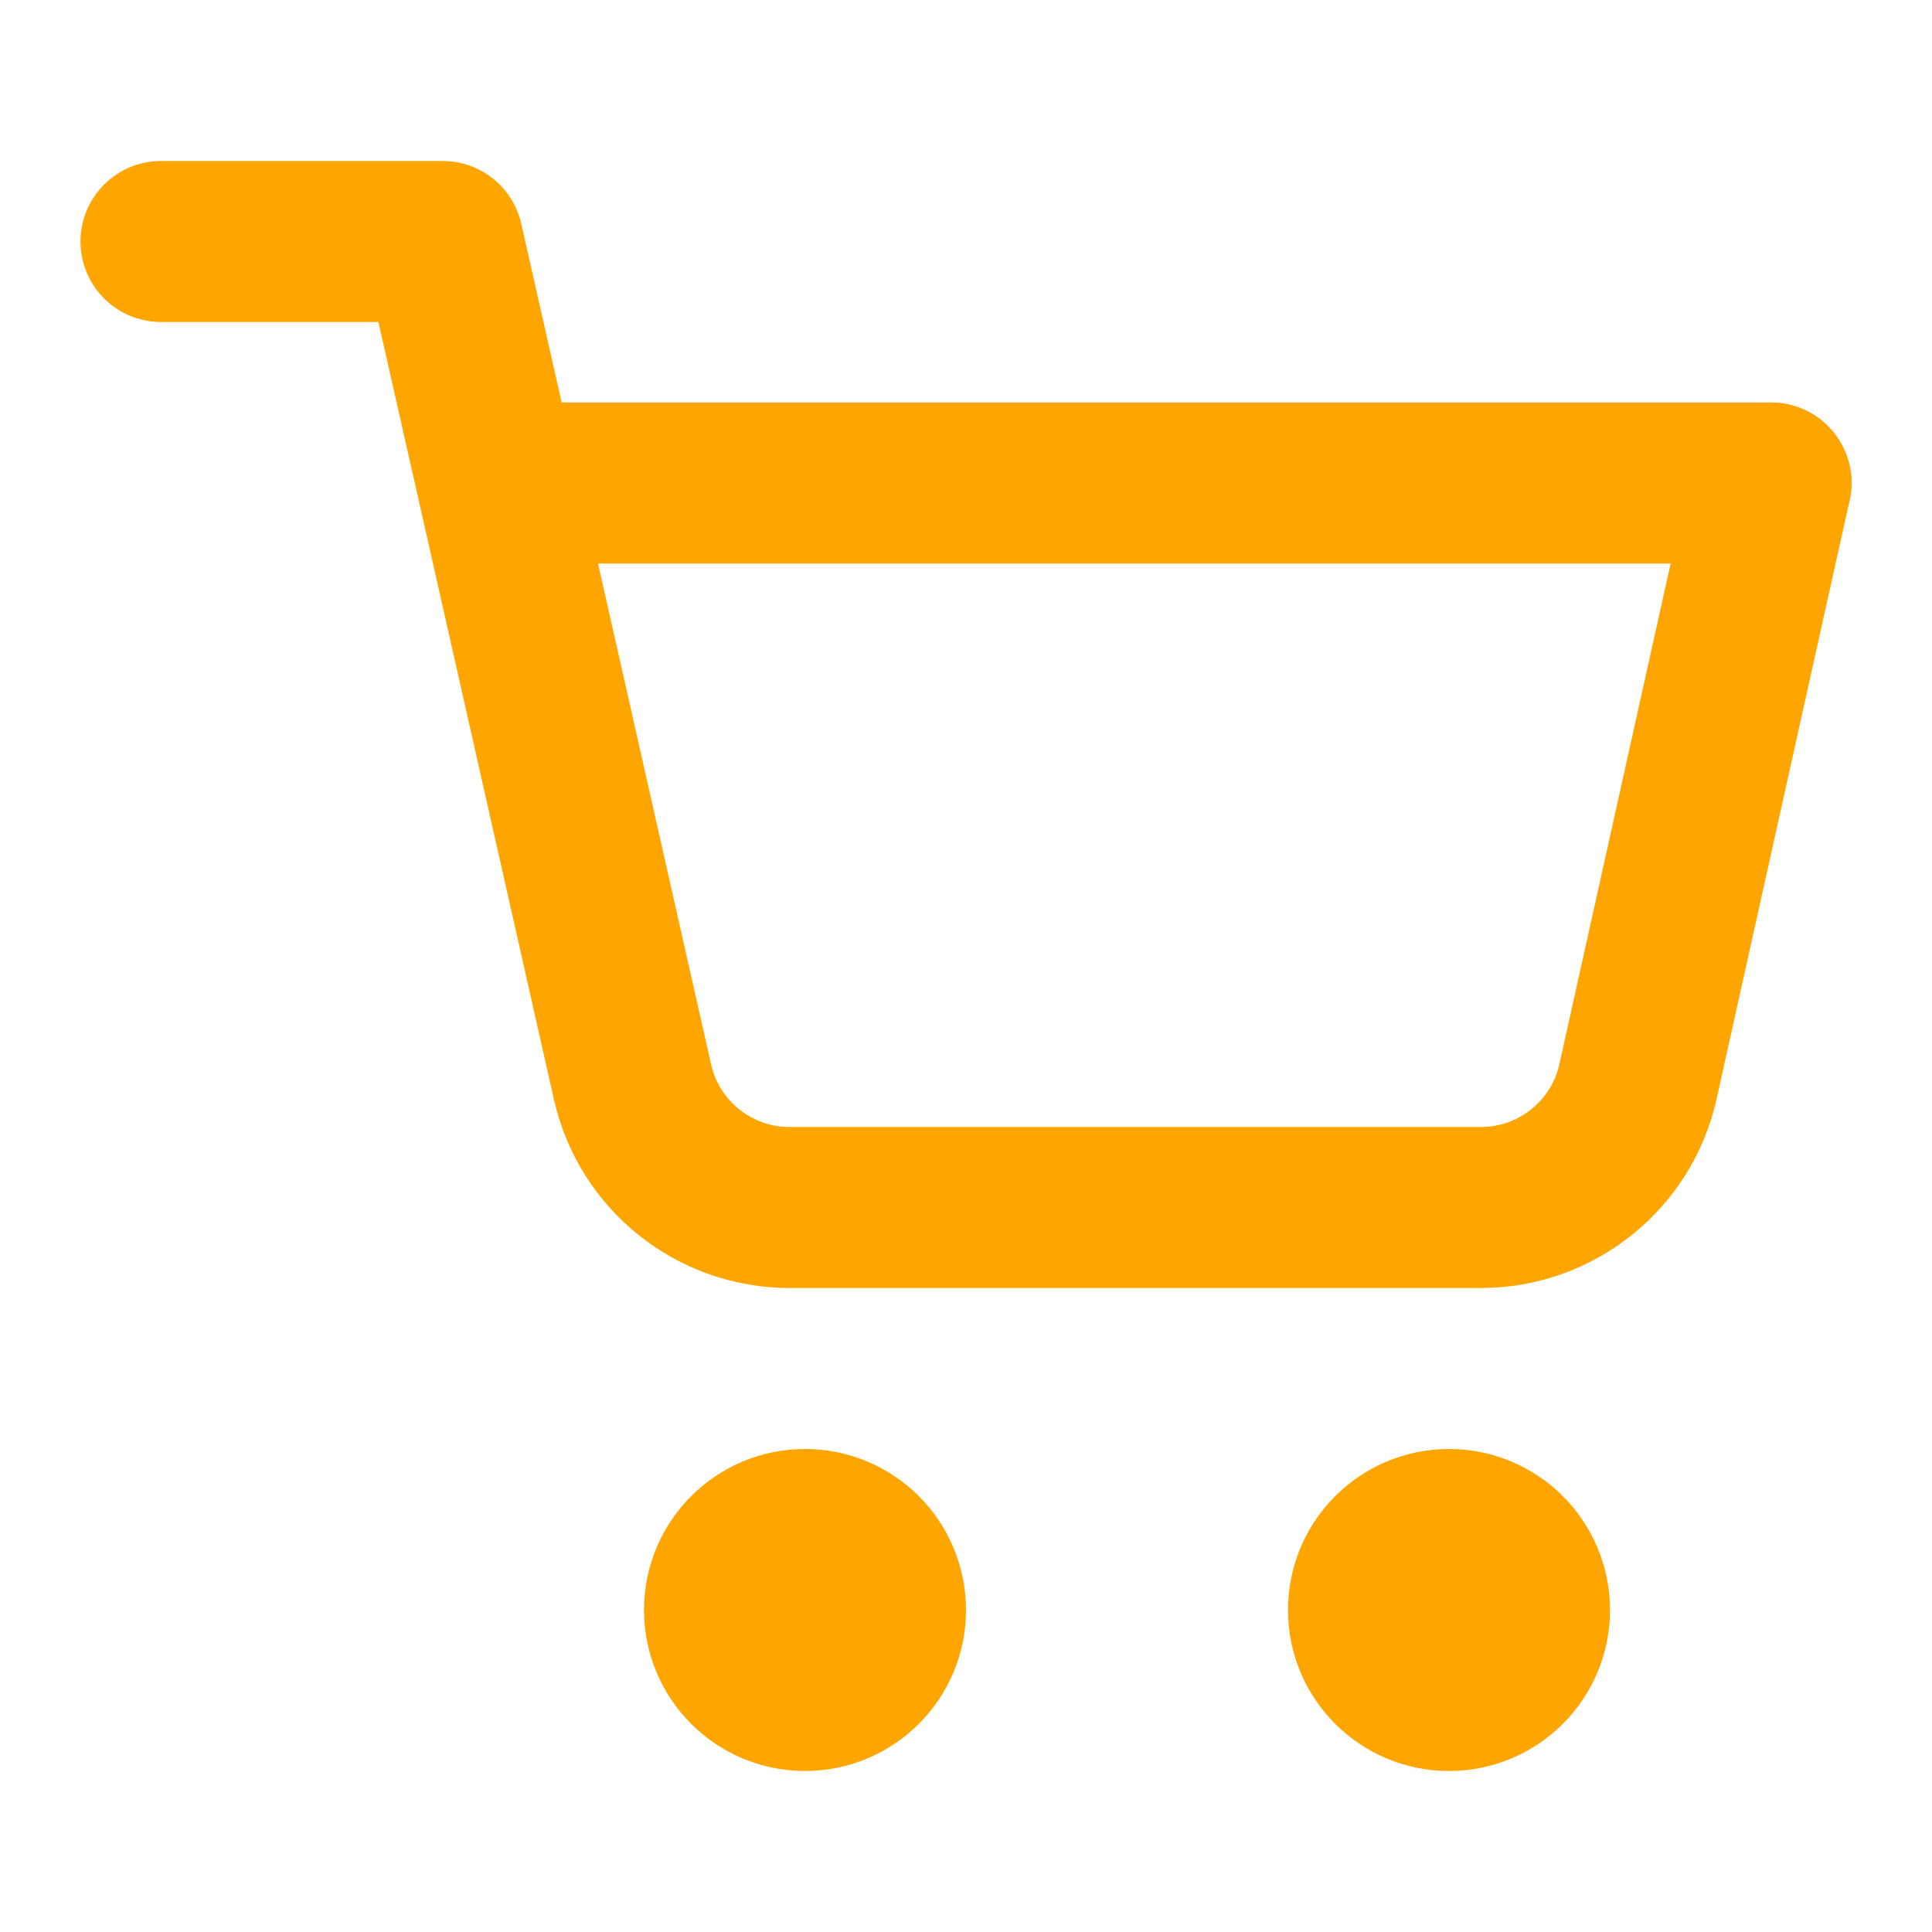
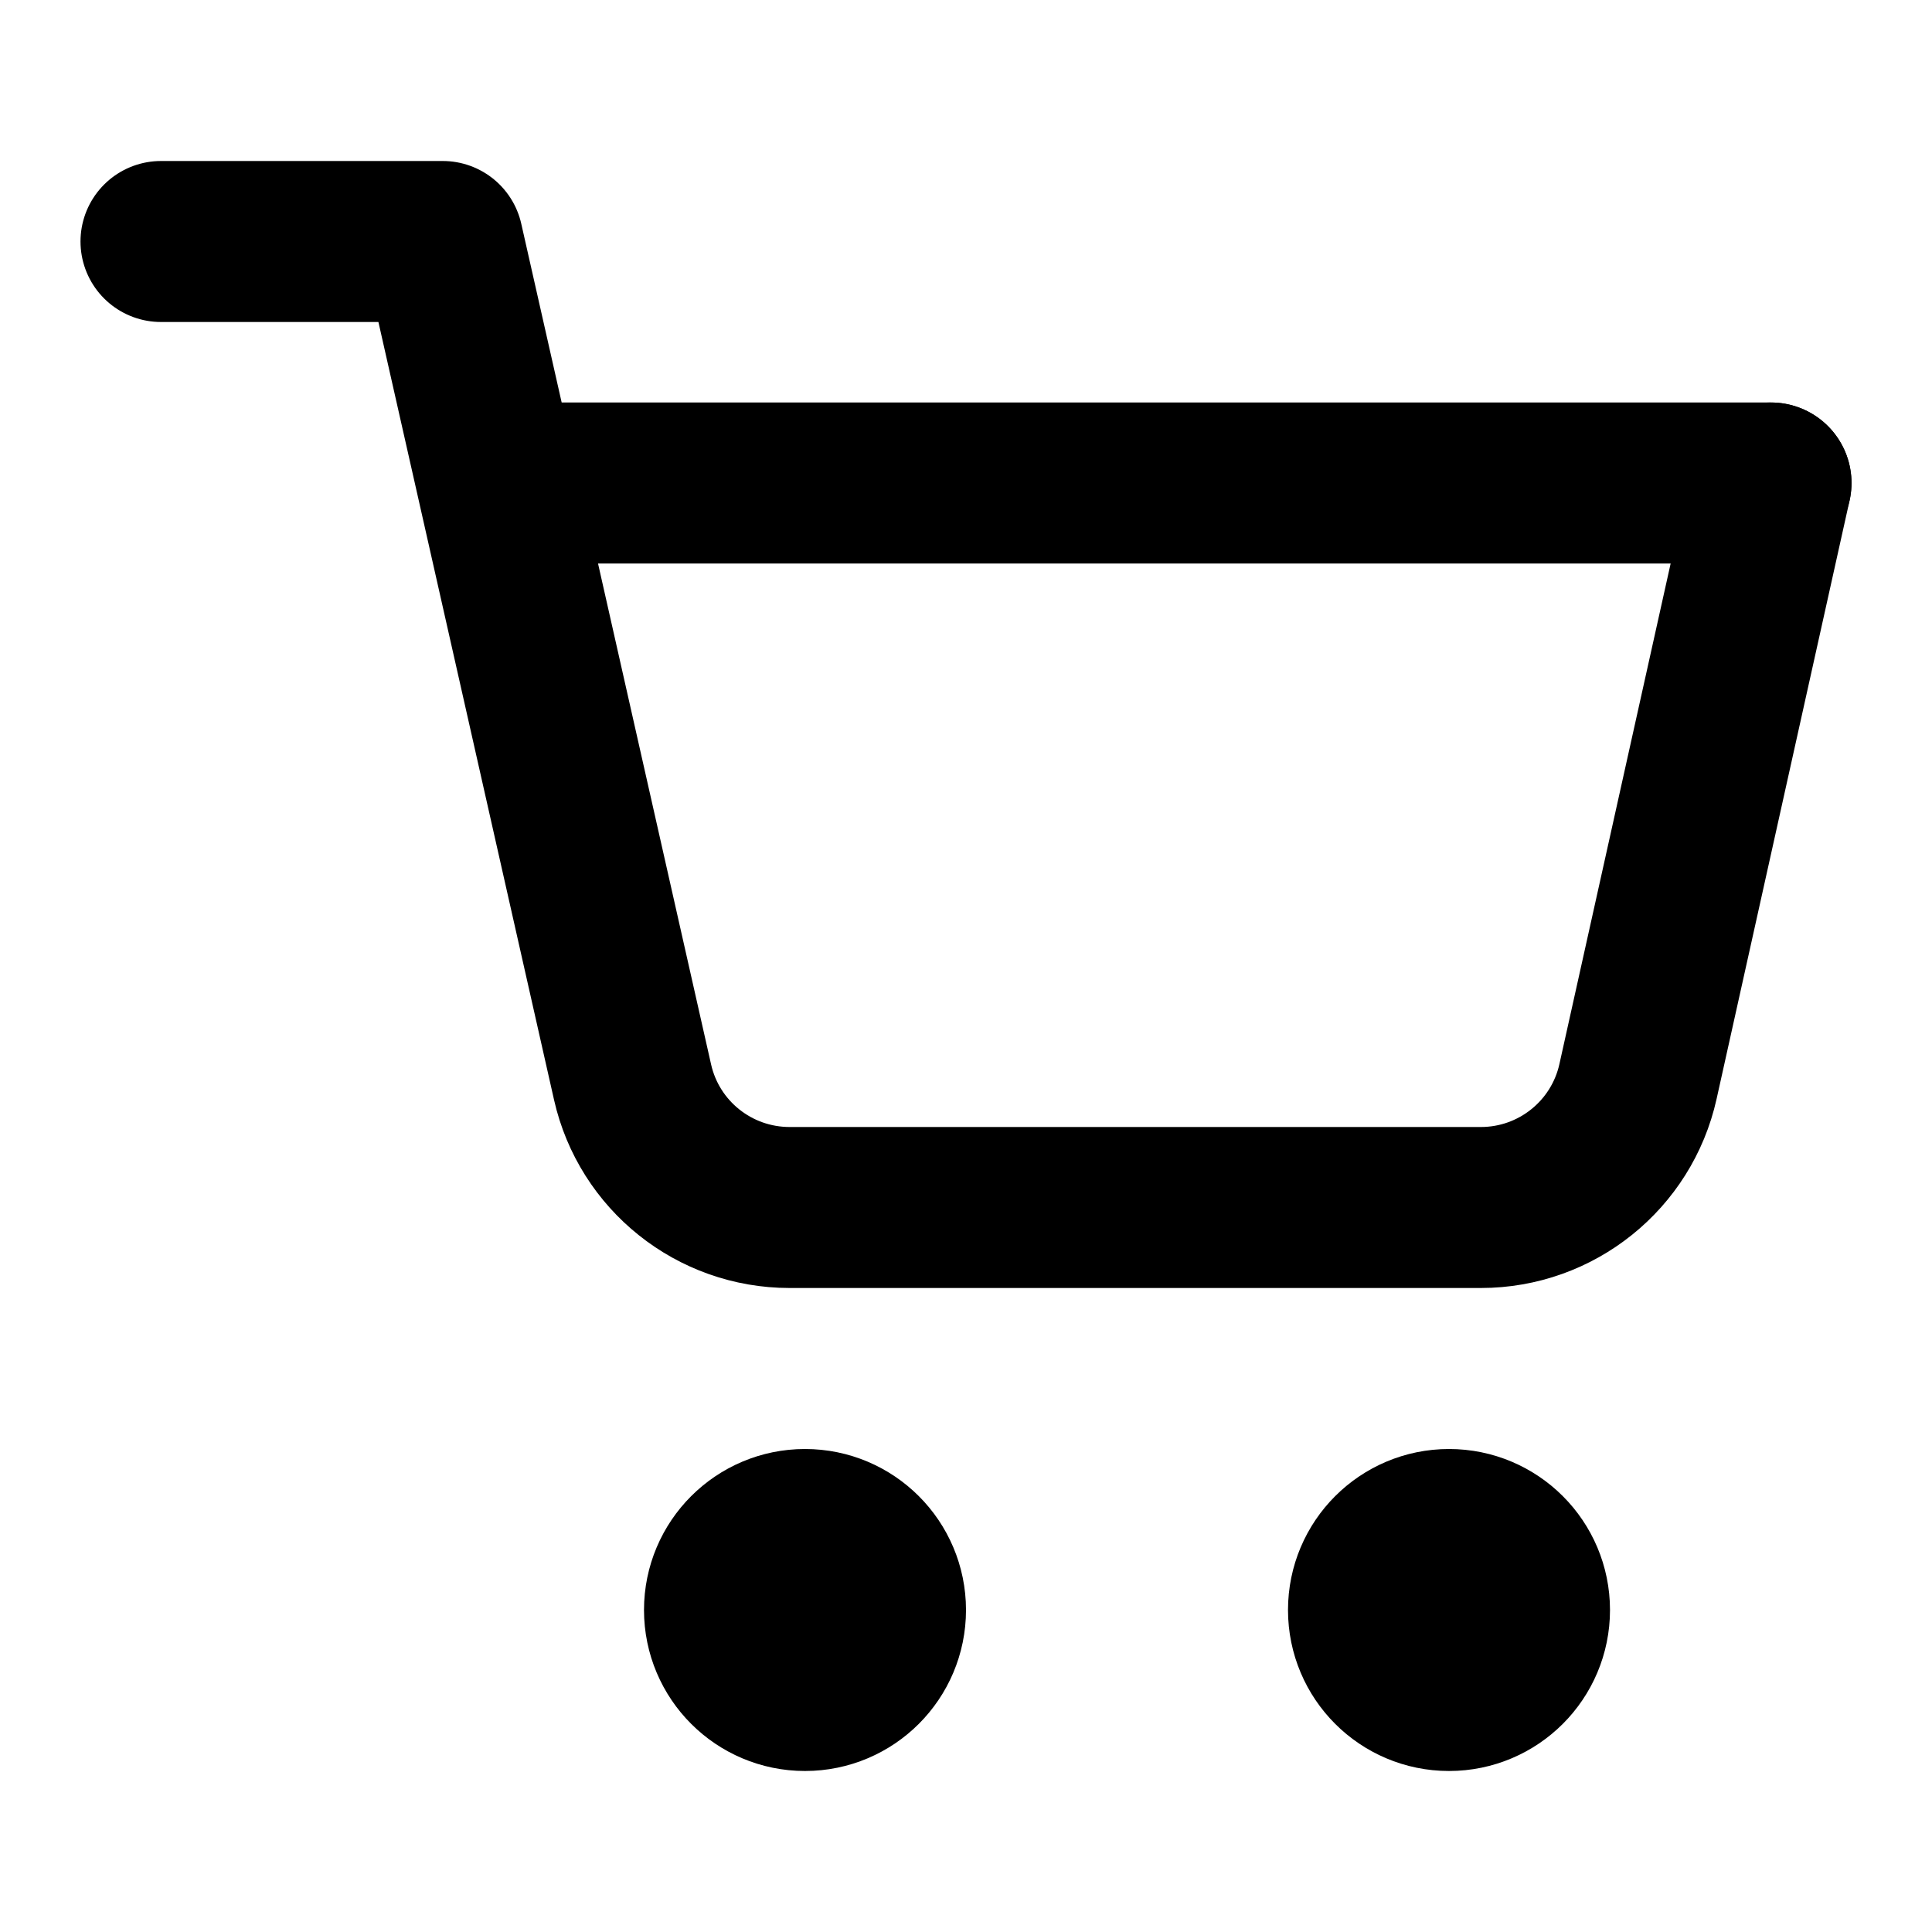
<svg xmlns="http://www.w3.org/2000/svg" width="24px" height="24px" viewBox="0 0 24 24" fill="none">
-   <circle cx="10" cy="20" r="1" stroke="orange" stroke-width="2" stroke-linecap="round" stroke-linejoin="round" />
-   <circle cx="18" cy="20" r="1" stroke="orange" stroke-width="2" stroke-linecap="round" stroke-linejoin="round" />
-   <path d="M2 3H5.5C5.5 3 5.913 4.828 6.178 6C6.706 8.341 7.432 11.556 7.858 13.443C8.064 14.354 8.874 15 9.809 15H18.396C19.333 15 20.145 14.349 20.348 13.434L22 6" stroke="orange" stroke-width="2" stroke-linecap="round" stroke-linejoin="round" />
-   <path d="M22 6H6.5" stroke="orange" stroke-width="2" stroke-linecap="round" stroke-linejoin="round" />
+   <circle cx="10" cy="20" r="1" stroke="black" stroke-width="2" stroke-linecap="round" stroke-linejoin="round" />
+   <circle cx="18" cy="20" r="1" stroke="black" stroke-width="2" stroke-linecap="round" stroke-linejoin="round" />
+   <path d="M2 3H5.5C5.5 3 5.913 4.828 6.178 6C6.706 8.341 7.432 11.556 7.858 13.443C8.064 14.354 8.874 15 9.809 15H18.396C19.333 15 20.145 14.349 20.348 13.434L22 6" stroke="black" stroke-width="2" stroke-linecap="round" stroke-linejoin="round" />
+   <path d="M22 6H6.5" stroke="black" stroke-width="2" stroke-linecap="round" stroke-linejoin="round" />
</svg>
